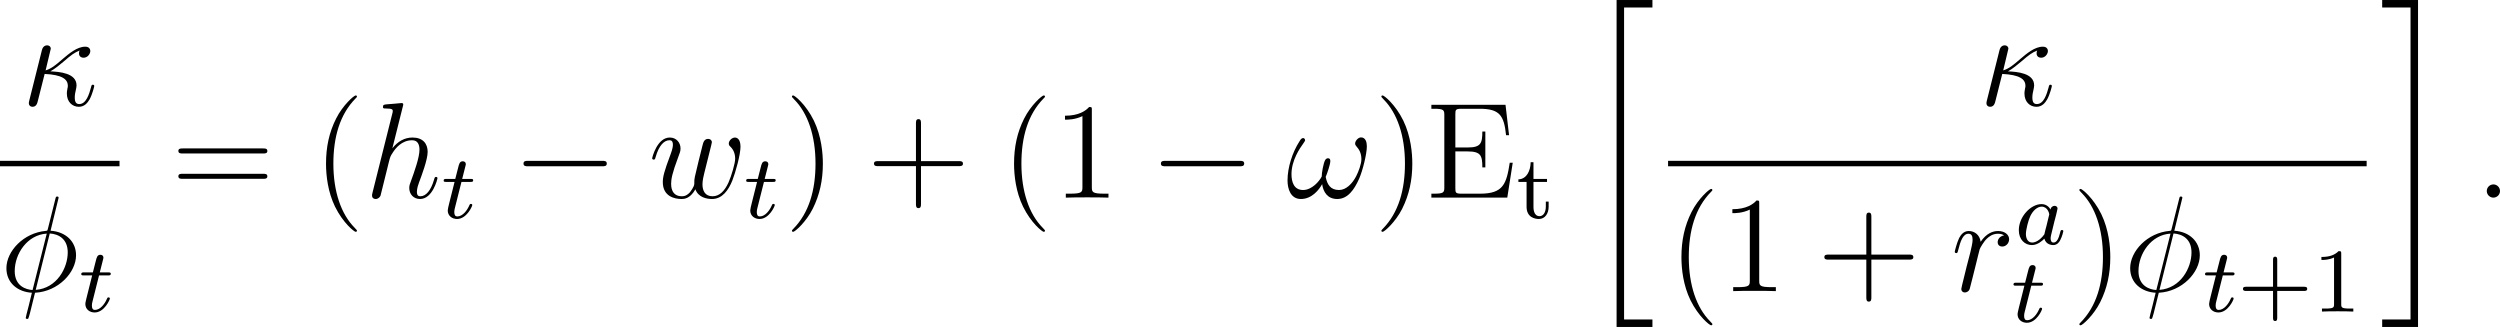
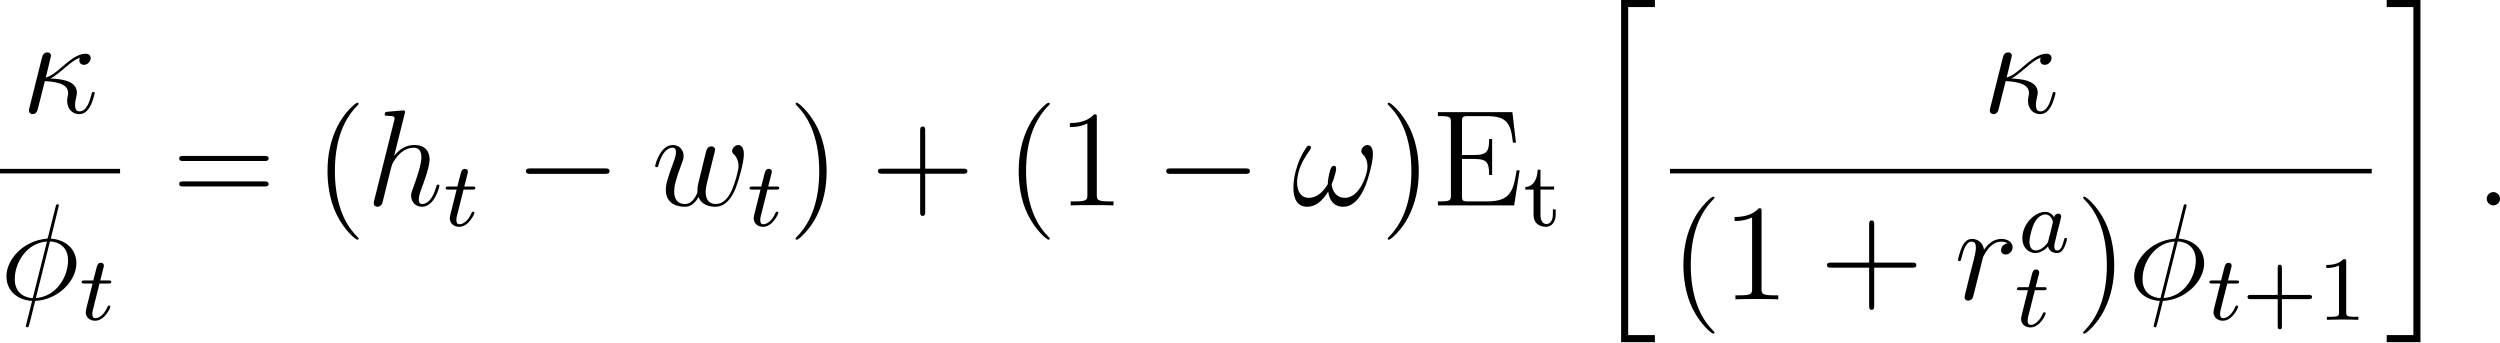
- <svg xmlns="http://www.w3.org/2000/svg" xmlns:xlink="http://www.w3.org/1999/xlink" version="1.1" width="219.295pt" height="28.68pt" viewBox="113.653 439.303 219.295 28.68">
+ <svg xmlns="http://www.w3.org/2000/svg" xmlns:xlink="http://www.w3.org/1999/xlink" version="1.1" width="218.299pt" height="29.878pt" viewBox="114.151 440.499 218.299 29.878">
  <defs>
-     <path id="g13-20" d="M2.989 28.202H6.133V27.545H3.646V.179H6.133V-.478H2.989V28.202Z" />
-     <path id="g13-21" d="M2.654 27.545H.167V28.202H3.312V-.478H.167V.179H2.654V27.545Z" />
-     <path id="g21-43" d="M3.475-1.809H5.818C5.93-1.809 6.105-1.809 6.105-1.993S5.93-2.176 5.818-2.176H3.475V-4.527C3.475-4.639 3.475-4.814 3.292-4.814S3.108-4.639 3.108-4.527V-2.176H.757C.646-2.176 .47-2.176 .47-1.993S.646-1.809 .757-1.809H3.108V.542C3.108 .654 3.108 .829 3.292 .829S3.475 .654 3.475 .542V-1.809Z" />
-     <path id="g21-49" d="M2.503-5.077C2.503-5.292 2.487-5.3 2.271-5.3C1.945-4.981 1.522-4.79 .765-4.79V-4.527C.98-4.527 1.411-4.527 1.873-4.742V-.654C1.873-.359 1.849-.263 1.092-.263H.813V0C1.14-.024 1.825-.024 2.184-.024S3.236-.024 3.563 0V-.263H3.284C2.527-.263 2.503-.359 2.503-.654V-5.077Z" />
-     <path id="g21-116" d="M1.482-3.172H2.67V-3.435H1.482V-4.902H1.235C1.227-4.176 .901-3.419 .159-3.395V-3.172H.877V-.996C.877-.064 1.594 .08 1.961 .08C2.495 .08 2.813-.399 2.813-.996V-1.443H2.566V-1.012C2.566-.462 2.319-.167 2.016-.167C1.482-.167 1.482-.853 1.482-.98V-3.172Z" />
-     <path id="g18-97" d="M3.124-3.037C3.053-3.172 2.821-3.515 2.335-3.515C1.387-3.515 .343-2.407 .343-1.227C.343-.399 .877 .08 1.49 .08C2 .08 2.439-.327 2.582-.486C2.726 .064 3.268 .08 3.363 .08C3.73 .08 3.913-.223 3.977-.359C4.136-.646 4.248-1.108 4.248-1.14C4.248-1.188 4.216-1.243 4.121-1.243S4.009-1.196 3.961-.996C3.85-.558 3.698-.143 3.387-.143C3.204-.143 3.132-.295 3.132-.518C3.132-.654 3.204-.925 3.252-1.124S3.419-1.801 3.451-1.945L3.61-2.55C3.65-2.742 3.738-3.076 3.738-3.116C3.738-3.3 3.587-3.363 3.483-3.363C3.363-3.363 3.164-3.284 3.124-3.037ZM2.582-.861C2.184-.311 1.769-.143 1.514-.143C1.148-.143 .964-.478 .964-.893C.964-1.267 1.18-2.12 1.355-2.471C1.586-2.957 1.977-3.292 2.343-3.292C2.861-3.292 3.013-2.71 3.013-2.614C3.013-2.582 2.813-1.801 2.766-1.594C2.662-1.219 2.662-1.203 2.582-.861Z" />
-     <path id="g18-116" d="M1.761-3.172H2.542C2.694-3.172 2.79-3.172 2.79-3.324C2.79-3.435 2.686-3.435 2.55-3.435H1.825L2.112-4.567C2.144-4.686 2.144-4.726 2.144-4.734C2.144-4.902 2.016-4.981 1.881-4.981C1.61-4.981 1.554-4.766 1.467-4.407L1.219-3.435H.454C.303-3.435 .199-3.435 .199-3.284C.199-3.172 .303-3.172 .438-3.172H1.156L.677-1.259C.63-1.06 .558-.781 .558-.669C.558-.191 .948 .08 1.371 .08C2.224 .08 2.71-1.044 2.71-1.14C2.71-1.227 2.638-1.243 2.59-1.243C2.503-1.243 2.495-1.211 2.439-1.092C2.279-.709 1.881-.143 1.395-.143C1.227-.143 1.132-.255 1.132-.518C1.132-.669 1.156-.757 1.18-.861L1.761-3.172Z" />
-     <use id="g16-0" xlink:href="#g2-0" transform="scale(1.095891)" />
-     <path id="g2-0" d="M7.189-2.509C7.375-2.509 7.571-2.509 7.571-2.727S7.375-2.945 7.189-2.945H1.287C1.102-2.945 .905-2.945 .905-2.727S1.102-2.509 1.287-2.509H7.189Z" />
-     <path id="g29-40" d="M3.885 2.905C3.885 2.869 3.885 2.845 3.682 2.642C2.487 1.435 1.817-.538 1.817-2.977C1.817-5.296 2.379-7.293 3.766-8.703C3.885-8.811 3.885-8.835 3.885-8.871C3.885-8.942 3.826-8.966 3.778-8.966C3.622-8.966 2.642-8.106 2.056-6.934C1.447-5.727 1.172-4.447 1.172-2.977C1.172-1.913 1.339-.49 1.961 .789C2.666 2.224 3.646 3.001 3.778 3.001C3.826 3.001 3.885 2.977 3.885 2.905Z" />
-     <path id="g29-41" d="M3.371-2.977C3.371-3.885 3.252-5.368 2.582-6.755C1.877-8.189 .897-8.966 .765-8.966C.717-8.966 .658-8.942 .658-8.871C.658-8.835 .658-8.811 .861-8.608C2.056-7.4 2.726-5.428 2.726-2.989C2.726-.669 2.164 1.327 .777 2.738C.658 2.845 .658 2.869 .658 2.905C.658 2.977 .717 3.001 .765 3.001C.921 3.001 1.901 2.14 2.487 .968C3.096-.251 3.371-1.542 3.371-2.977Z" />
-     <path id="g29-43" d="M4.77-2.762H8.07C8.237-2.762 8.452-2.762 8.452-2.977C8.452-3.204 8.249-3.204 8.07-3.204H4.77V-6.504C4.77-6.671 4.77-6.886 4.555-6.886C4.328-6.886 4.328-6.683 4.328-6.504V-3.204H1.028C.861-3.204 .646-3.204 .646-2.989C.646-2.762 .849-2.762 1.028-2.762H4.328V.538C4.328 .705 4.328 .921 4.543 .921C4.77 .921 4.77 .717 4.77 .538V-2.762Z" />
-     <path id="g29-49" d="M3.443-7.663C3.443-7.938 3.443-7.95 3.204-7.95C2.917-7.627 2.319-7.185 1.088-7.185V-6.838C1.363-6.838 1.961-6.838 2.618-7.149V-.921C2.618-.49 2.582-.347 1.53-.347H1.16V0C1.482-.024 2.642-.024 3.037-.024S4.579-.024 4.902 0V-.347H4.531C3.479-.347 3.443-.49 3.443-.921V-7.663Z" />
-     <path id="g29-61" d="M8.07-3.873C8.237-3.873 8.452-3.873 8.452-4.089C8.452-4.316 8.249-4.316 8.07-4.316H1.028C.861-4.316 .646-4.316 .646-4.101C.646-3.873 .849-3.873 1.028-3.873H8.07ZM8.07-1.65C8.237-1.65 8.452-1.65 8.452-1.865C8.452-2.092 8.249-2.092 8.07-2.092H1.028C.861-2.092 .646-2.092 .646-1.877C.646-1.65 .849-1.65 1.028-1.65H8.07Z" />
-     <path id="g29-69" d="M7.627-3.061H7.364C7.077-1.196 6.791-.347 4.77-.347H3.144C2.618-.347 2.594-.43 2.594-.825V-4.053H3.682C4.83-4.053 4.961-3.682 4.961-2.654H5.224V-5.798H4.961C4.961-4.77 4.83-4.4 3.682-4.4H2.594V-7.317C2.594-7.711 2.618-7.795 3.144-7.795H4.734C6.492-7.795 6.862-7.197 7.042-5.475H7.305L6.994-8.141H.49V-7.795H.729C1.59-7.795 1.626-7.675 1.626-7.233V-.909C1.626-.466 1.59-.347 .729-.347H.49V0H7.149L7.627-3.061Z" />
-     <path id="g19-20" d="M2.546-2.989C2.941-3.204 3.383-3.575 3.682-3.826C4.4-4.447 4.663-4.639 5.117-4.818C5.069-4.746 5.057-4.651 5.057-4.567C5.057-4.244 5.332-4.184 5.452-4.184C5.834-4.184 6.049-4.543 6.049-4.77C6.049-4.842 6.025-5.153 5.607-5.153C4.89-5.153 4.184-4.543 3.658-4.101C2.965-3.491 2.618-3.228 2.128-3.072L2.582-4.973C2.582-5.165 2.427-5.272 2.271-5.272C2.164-5.272 1.901-5.236 1.805-4.854L.693-.418C.658-.275 .658-.251 .658-.179C.658-.012 .789 .12 .968 .12C1.327 .12 1.399-.191 1.459-.442C1.53-.693 2.02-2.69 2.044-2.762C3.563-2.69 4.077-2.307 4.077-1.722C4.077-1.638 4.077-1.602 4.041-1.47C3.993-1.243 3.993-1.112 3.993-1.04C3.993-.323 4.459 .12 5.045 .12C5.535 .12 5.81-.227 5.99-.538C6.241-1.004 6.396-1.662 6.396-1.71C6.396-1.769 6.348-1.817 6.276-1.817C6.169-1.817 6.157-1.769 6.109-1.578C5.954-1.004 5.691-.12 5.081-.12C4.818-.12 4.686-.275 4.686-.693C4.686-.921 4.734-1.184 4.782-1.363C4.806-1.482 4.842-1.626 4.842-1.757C4.842-2.845 3.335-2.953 2.546-2.989Z" />
-     <path id="g19-30" d="M5.141-8.189C5.141-8.297 5.057-8.297 5.021-8.297C4.914-8.297 4.902-8.273 4.854-8.07L4.208-5.499C4.172-5.344 4.16-5.332 4.148-5.32C4.136-5.296 4.053-5.284 4.029-5.284C2.068-5.117 .562-3.503 .562-2.008C.562-.717 1.554 .072 2.798 .143C2.702 .514 2.618 .897 2.523 1.267C2.355 1.901 2.26 2.295 2.26 2.343C2.26 2.367 2.26 2.439 2.379 2.439C2.415 2.439 2.463 2.439 2.487 2.391C2.511 2.367 2.582 2.08 2.63 1.925L3.072 .143C5.117 .036 6.671-1.638 6.671-3.144C6.671-4.352 5.762-5.212 4.435-5.296L5.141-8.189ZM4.364-5.057C5.153-5.009 5.942-4.567 5.942-3.395C5.942-2.044 4.997-.251 3.132-.108L4.364-5.057ZM2.857-.096C2.271-.132 1.291-.442 1.291-1.757C1.291-3.264 2.379-4.937 4.101-5.045L2.857-.096Z" />
-     <path id="g19-33" d="M7.101-4.495C7.101-4.842 7.006-5.284 6.587-5.284C6.348-5.284 6.073-4.985 6.073-4.746C6.073-4.639 6.121-4.567 6.217-4.459C6.396-4.256 6.623-3.933 6.623-3.371C6.623-2.941 6.36-2.26 6.169-1.889C5.834-1.231 5.284-.669 4.663-.669C3.909-.669 3.622-1.148 3.491-1.817C3.622-2.128 3.897-2.905 3.897-3.216C3.897-3.347 3.85-3.455 3.694-3.455C3.61-3.455 3.515-3.407 3.455-3.312C3.288-3.049 3.132-2.104 3.144-1.853C2.917-1.411 2.271-.669 1.506-.669C.705-.669 .49-1.375 .49-2.056C.49-3.3 1.267-4.388 1.482-4.686C1.602-4.866 1.686-4.985 1.686-5.009C1.686-5.093 1.638-5.224 1.53-5.224C1.339-5.224 1.279-5.069 1.184-4.926C.574-3.981 .143-2.654 .143-1.506C.143-.765 .418 .12 1.315 .12C2.307 .12 2.929-.729 3.18-1.184C3.276-.514 3.634 .12 4.507 .12C5.416 .12 5.99-.681 6.42-1.65C6.731-2.343 7.101-3.838 7.101-4.495Z" />
-     <path id="g19-58" d="M2.2-.574C2.2-.921 1.913-1.16 1.626-1.16C1.279-1.16 1.04-.873 1.04-.586C1.04-.239 1.327 0 1.614 0C1.961 0 2.2-.287 2.2-.574Z" />
-     <path id="g19-104" d="M3.359-7.998C3.371-8.046 3.395-8.118 3.395-8.177C3.395-8.297 3.276-8.297 3.252-8.297C3.24-8.297 2.654-8.249 2.594-8.237C2.391-8.225 2.212-8.201 1.997-8.189C1.698-8.165 1.614-8.153 1.614-7.938C1.614-7.819 1.71-7.819 1.877-7.819C2.463-7.819 2.475-7.711 2.475-7.592C2.475-7.52 2.451-7.424 2.439-7.388L.705-.466C.658-.287 .658-.263 .658-.191C.658 .072 .861 .12 .98 .12C1.184 .12 1.339-.036 1.399-.167L1.937-2.331C1.997-2.594 2.068-2.845 2.128-3.108C2.26-3.61 2.26-3.622 2.487-3.969S3.252-5.033 4.172-5.033C4.651-5.033 4.818-4.674 4.818-4.196C4.818-3.527 4.352-2.224 4.089-1.506C3.981-1.219 3.921-1.064 3.921-.849C3.921-.311 4.292 .12 4.866 .12C5.978 .12 6.396-1.638 6.396-1.71C6.396-1.769 6.348-1.817 6.276-1.817C6.169-1.817 6.157-1.781 6.097-1.578C5.822-.622 5.38-.12 4.902-.12C4.782-.12 4.591-.132 4.591-.514C4.591-.825 4.734-1.207 4.782-1.339C4.997-1.913 5.535-3.324 5.535-4.017C5.535-4.734 5.117-5.272 4.208-5.272C3.527-5.272 2.929-4.949 2.439-4.328L3.359-7.998Z" />
-     <path id="g19-114" d="M4.651-4.89C4.28-4.818 4.089-4.555 4.089-4.292C4.089-4.005 4.316-3.909 4.483-3.909C4.818-3.909 5.093-4.196 5.093-4.555C5.093-4.937 4.722-5.272 4.125-5.272C3.646-5.272 3.096-5.057 2.594-4.328C2.511-4.961 2.032-5.272 1.554-5.272C1.088-5.272 .849-4.914 .705-4.651C.502-4.22 .323-3.503 .323-3.443C.323-3.395 .371-3.335 .454-3.335C.55-3.335 .562-3.347 .634-3.622C.813-4.34 1.04-5.033 1.518-5.033C1.805-5.033 1.889-4.83 1.889-4.483C1.889-4.22 1.769-3.754 1.686-3.383L1.351-2.092C1.303-1.865 1.172-1.327 1.112-1.112C1.028-.801 .897-.239 .897-.179C.897-.012 1.028 .12 1.207 .12C1.339 .12 1.566 .036 1.638-.203C1.674-.299 2.116-2.104 2.188-2.379C2.248-2.642 2.319-2.893 2.379-3.156C2.427-3.324 2.475-3.515 2.511-3.67C2.546-3.778 2.869-4.364 3.168-4.627C3.312-4.758 3.622-5.033 4.113-5.033C4.304-5.033 4.495-4.997 4.651-4.89Z" />
-     <path id="g19-119" d="M4.113-.729C4.376-.012 5.117 .12 5.571 .12C6.48 .12 7.018-.669 7.352-1.494C7.627-2.188 8.07-3.766 8.07-4.471C8.07-5.2 7.699-5.272 7.592-5.272C7.305-5.272 7.042-4.985 7.042-4.746C7.042-4.603 7.125-4.519 7.185-4.471C7.293-4.364 7.603-4.041 7.603-3.419C7.603-3.013 7.269-1.889 7.018-1.327C6.683-.598 6.241-.12 5.619-.12C4.949-.12 4.734-.622 4.734-1.172C4.734-1.518 4.842-1.937 4.89-2.14L5.392-4.148C5.452-4.388 5.559-4.806 5.559-4.854C5.559-5.033 5.416-5.153 5.236-5.153C4.89-5.153 4.806-4.854 4.734-4.567C4.615-4.101 4.113-2.08 4.065-1.817C4.017-1.614 4.017-1.482 4.017-1.219C4.017-.933 3.634-.478 3.622-.454C3.491-.323 3.3-.12 2.929-.12C1.985-.12 1.985-1.016 1.985-1.219C1.985-1.602 2.068-2.128 2.606-3.551C2.75-3.921 2.809-4.077 2.809-4.316C2.809-4.818 2.451-5.272 1.865-5.272C.765-5.272 .323-3.539 .323-3.443C.323-3.395 .371-3.335 .454-3.335C.562-3.335 .574-3.383 .622-3.551C.921-4.603 1.387-5.033 1.829-5.033C1.949-5.033 2.14-5.021 2.14-4.639C2.14-4.579 2.14-4.328 1.937-3.802C1.375-2.307 1.255-1.817 1.255-1.363C1.255-.108 2.283 .12 2.893 .12C3.096 .12 3.634 .12 4.113-.729Z" />
+     <path id="g28-34" d="M5.689 29.479V28.862H3.357V.219H5.689V-.399H2.74V29.479H5.689Z" />
+     <path id="g28-35" d="M3.059 29.479V-.399H.11V.219H2.441V28.862H.11V29.479H3.059Z" />
+     <use id="g15-0" xlink:href="#g2-0" transform="scale(1.095891)" />
+     <path id="g2-0" d="M7.571-2.727C7.571-2.945 7.364-2.945 7.211-2.945H1.265C1.113-2.945 .905-2.945 .905-2.727S1.113-2.509 1.265-2.509H7.211C7.364-2.509 7.571-2.509 7.571-2.727Z" />
+     <path id="g21-40" d="M3.885 2.905C3.885 2.869 3.885 2.845 3.682 2.642C2.487 1.435 1.817-.538 1.817-2.977C1.817-5.296 2.379-7.293 3.766-8.703C3.885-8.811 3.885-8.835 3.885-8.871C3.885-8.942 3.826-8.966 3.778-8.966C3.622-8.966 2.642-8.106 2.056-6.934C1.447-5.727 1.172-4.447 1.172-2.977C1.172-1.913 1.339-.49 1.961 .789C2.666 2.224 3.646 3.001 3.778 3.001C3.826 3.001 3.885 2.977 3.885 2.905Z" />
+     <path id="g21-41" d="M3.371-2.977C3.371-3.885 3.252-5.368 2.582-6.755C1.877-8.189 .897-8.966 .765-8.966C.717-8.966 .658-8.942 .658-8.871C.658-8.835 .658-8.811 .861-8.608C2.056-7.4 2.726-5.428 2.726-2.989C2.726-.669 2.164 1.327 .777 2.738C.658 2.845 .658 2.869 .658 2.905C.658 2.977 .717 3.001 .765 3.001C.921 3.001 1.901 2.14 2.487 .968C3.096-.251 3.371-1.542 3.371-2.977Z" />
+     <path id="g21-43" d="M8.452-2.977C8.452-3.204 8.249-3.204 8.07-3.204H4.77V-6.504C4.77-6.671 4.77-6.886 4.555-6.886C4.328-6.886 4.328-6.683 4.328-6.504V-3.204H1.028C.861-3.204 .646-3.204 .646-2.989C.646-2.762 .849-2.762 1.028-2.762H4.328V.538C4.328 .705 4.328 .921 4.543 .921C4.77 .921 4.77 .717 4.77 .538V-2.762H8.07C8.237-2.762 8.452-2.762 8.452-2.977Z" />
+     <path id="g21-49" d="M4.902 0V-.347H4.531C3.479-.347 3.443-.49 3.443-.921V-7.663C3.443-7.938 3.443-7.95 3.204-7.95C2.917-7.627 2.319-7.185 1.088-7.185V-6.838C1.363-6.838 1.961-6.838 2.618-7.149V-.921C2.618-.49 2.582-.347 1.53-.347H1.16V0C1.482-.024 2.642-.024 3.037-.024S4.579-.024 4.902 0Z" />
+     <path id="g21-61" d="M8.452-4.089C8.452-4.316 8.249-4.316 8.07-4.316H1.028C.861-4.316 .646-4.316 .646-4.101C.646-3.873 .849-3.873 1.028-3.873H8.07C8.237-3.873 8.452-3.873 8.452-4.089ZM8.452-1.865C8.452-2.092 8.249-2.092 8.07-2.092H1.028C.861-2.092 .646-2.092 .646-1.877C.646-1.65 .849-1.65 1.028-1.65H8.07C8.237-1.65 8.452-1.65 8.452-1.865Z" />
+     <path id="g21-69" d="M7.627-3.061H7.364C7.077-1.196 6.791-.347 4.77-.347H3.144C2.618-.347 2.594-.43 2.594-.825V-4.053H3.682C4.83-4.053 4.961-3.682 4.961-2.654H5.224V-5.798H4.961C4.961-4.77 4.83-4.4 3.682-4.4H2.594V-7.317C2.594-7.711 2.618-7.795 3.144-7.795H4.734C6.492-7.795 6.862-7.197 7.042-5.475H7.305L6.994-8.141H.49V-7.795H.729C1.59-7.795 1.626-7.675 1.626-7.233V-.909C1.626-.466 1.59-.347 .729-.347H.49V0H7.149L7.627-3.061Z" />
+     <path id="g20-43" d="M6.105-1.993C6.105-2.176 5.93-2.176 5.818-2.176H3.475V-4.527C3.475-4.639 3.475-4.814 3.292-4.814S3.108-4.639 3.108-4.527V-2.176H.757C.646-2.176 .47-2.176 .47-1.993S.646-1.809 .757-1.809H3.108V.542C3.108 .654 3.108 .829 3.292 .829S3.475 .654 3.475 .542V-1.809H5.818C5.93-1.809 6.105-1.809 6.105-1.993Z" />
+     <path id="g20-49" d="M3.563 0V-.263H3.284C2.527-.263 2.503-.359 2.503-.654V-5.077C2.503-5.292 2.487-5.3 2.271-5.3C1.945-4.981 1.522-4.79 .765-4.79V-4.527C.98-4.527 1.411-4.527 1.873-4.742V-.654C1.873-.359 1.849-.263 1.092-.263H.813V0C1.14-.024 1.825-.024 2.184-.024S3.236-.024 3.563 0Z" />
+     <path id="g20-116" d="M2.813-.996V-1.443H2.566V-1.012C2.566-.462 2.319-.167 2.016-.167C1.482-.167 1.482-.853 1.482-.98V-3.172H2.67V-3.435H1.482V-4.902H1.235C1.227-4.176 .901-3.419 .159-3.395V-3.172H.877V-.996C.877-.064 1.594 .08 1.961 .08C2.495 .08 2.813-.399 2.813-.996Z" />
+     <path id="g17-97" d="M4.248-1.14C4.248-1.188 4.216-1.243 4.121-1.243S4.009-1.196 3.961-.996C3.85-.558 3.698-.143 3.387-.143C3.204-.143 3.132-.295 3.132-.518C3.132-.654 3.204-.925 3.252-1.124L3.451-1.945C3.531-2.24 3.539-2.287 3.61-2.55C3.65-2.742 3.738-3.076 3.738-3.116C3.738-3.3 3.587-3.363 3.483-3.363C3.363-3.363 3.164-3.284 3.124-3.037C3.053-3.172 2.821-3.515 2.335-3.515C1.387-3.515 .343-2.407 .343-1.227C.343-.399 .877 .08 1.49 .08C2 .08 2.439-.327 2.582-.486C2.726 .064 3.268 .08 3.363 .08C3.73 .08 3.913-.223 3.977-.359C4.136-.646 4.248-1.108 4.248-1.14ZM2.582-.861C2.184-.311 1.769-.143 1.514-.143C1.148-.143 .964-.478 .964-.893C.964-1.267 1.18-2.12 1.355-2.471C1.586-2.957 1.977-3.292 2.343-3.292C2.861-3.292 3.013-2.71 3.013-2.614C3.013-2.582 2.813-1.801 2.766-1.594C2.662-1.219 2.662-1.203 2.582-.861Z" />
+     <path id="g17-116" d="M2.71-1.14C2.71-1.227 2.638-1.243 2.59-1.243C2.503-1.243 2.495-1.211 2.439-1.092C2.279-.709 1.881-.143 1.395-.143C1.227-.143 1.132-.255 1.132-.518C1.132-.669 1.156-.757 1.18-.861L1.761-3.172H2.542C2.694-3.172 2.79-3.172 2.79-3.324C2.79-3.435 2.686-3.435 2.55-3.435H1.825L2.112-4.567C2.144-4.686 2.144-4.734 2.144-4.734C2.144-4.902 2.016-4.981 1.881-4.981C1.61-4.981 1.554-4.766 1.467-4.407L1.219-3.435H.454C.303-3.435 .199-3.435 .199-3.284C.199-3.172 .303-3.172 .438-3.172H1.156L.677-1.259C.63-1.06 .558-.781 .558-.669C.558-.191 .948 .08 1.371 .08C2.224 .08 2.71-1.044 2.71-1.14Z" />
+     <path id="g18-20" d="M6.396-1.71C6.396-1.769 6.348-1.817 6.276-1.817C6.169-1.817 6.157-1.769 6.109-1.578C5.954-1.004 5.691-.12 5.081-.12C4.818-.12 4.686-.275 4.686-.693C4.686-.921 4.734-1.184 4.782-1.363C4.806-1.482 4.842-1.626 4.842-1.757C4.842-2.845 3.335-2.953 2.546-2.989C2.941-3.204 3.383-3.575 3.682-3.826C4.4-4.447 4.663-4.639 5.117-4.818C5.069-4.746 5.057-4.651 5.057-4.567C5.057-4.244 5.332-4.184 5.452-4.184C5.834-4.184 6.049-4.543 6.049-4.77C6.049-4.842 6.025-5.153 5.607-5.153C4.89-5.153 4.184-4.543 3.658-4.101C2.965-3.491 2.618-3.228 2.128-3.072L2.582-4.973C2.582-5.165 2.427-5.272 2.271-5.272C2.164-5.272 1.901-5.236 1.805-4.854L.693-.418C.658-.275 .658-.251 .658-.179C.658-.012 .789 .12 .968 .12C1.327 .12 1.399-.191 1.459-.442L2.044-2.762C3.563-2.69 4.077-2.307 4.077-1.722C4.077-1.638 4.077-1.602 4.041-1.47C3.993-1.243 3.993-1.112 3.993-1.04C3.993-.323 4.459 .12 5.045 .12C5.535 .12 5.81-.227 5.99-.538C6.241-1.004 6.396-1.662 6.396-1.71Z" />
+     <path id="g18-30" d="M6.671-3.144C6.671-4.352 5.762-5.212 4.435-5.296L5.141-8.189C5.141-8.297 5.057-8.297 5.021-8.297C4.914-8.297 4.902-8.273 4.854-8.07L4.208-5.499C4.172-5.344 4.148-5.32 4.148-5.32C4.136-5.296 4.029-5.284 4.029-5.284C2.068-5.117 .562-3.503 .562-2.008C.562-.717 1.554 .072 2.798 .143L2.523 1.267C2.355 1.901 2.26 2.295 2.26 2.343C2.26 2.343 2.26 2.439 2.379 2.439C2.415 2.439 2.463 2.439 2.487 2.391C2.511 2.367 2.582 2.08 2.63 1.925L3.072 .143C5.117 .036 6.671-1.638 6.671-3.144ZM5.942-3.395C5.942-2.044 4.997-.251 3.132-.108L4.364-5.057C5.153-5.009 5.942-4.567 5.942-3.395ZM4.101-5.045L2.857-.096C2.271-.132 1.291-.442 1.291-1.757C1.291-3.264 2.379-4.937 4.101-5.045Z" />
+     <path id="g18-33" d="M6.802-2.869C6.934-3.383 7.089-3.993 7.089-4.483C7.089-4.77 7.03-5.021 6.874-5.177C6.802-5.236 6.707-5.272 6.611-5.272C6.48-5.272 6.348-5.212 6.241-5.105S6.073-4.866 6.073-4.746C6.073-4.651 6.109-4.555 6.181-4.483C6.468-4.22 6.611-3.838 6.611-3.407C6.611-3.252 6.587-3.084 6.551-2.917C6.276-1.805 5.607-.658 4.639-.658C3.945-.658 3.563-1.16 3.479-1.829C3.622-2.164 3.742-2.523 3.826-2.869C3.85-2.977 3.873-3.096 3.873-3.204C3.873-3.347 3.826-3.455 3.682-3.455C3.467-3.455 3.371-3.168 3.312-2.917C3.216-2.558 3.156-2.2 3.144-1.853C2.75-1.172 2.176-.658 1.494-.658C.777-.658 .466-1.255 .466-2.008C.466-2.283 .514-2.57 .586-2.869C.765-3.587 1.172-4.268 1.638-4.914C1.662-4.961 1.674-4.997 1.674-5.045C1.674-5.105 1.65-5.165 1.59-5.2C1.554-5.212 1.506-5.212 1.506-5.212C1.435-5.212 1.363-5.177 1.315-5.117C.825-4.423 .514-3.67 .323-2.917C.203-2.439 .143-1.961 .143-1.53C.143-.598 .466 .12 1.351 .12C2.116 .12 2.726-.442 3.18-1.207C3.288-.43 3.682 .12 4.495 .12C5.727 .12 6.444-1.423 6.802-2.869Z" />
+     <path id="g18-58" d="M2.2-.574C2.2-.921 1.913-1.16 1.626-1.16C1.279-1.16 1.04-.873 1.04-.586C1.04-.239 1.327 0 1.614 0C1.961 0 2.2-.287 2.2-.574Z" />
+     <path id="g18-104" d="M6.396-1.71C6.396-1.769 6.348-1.817 6.276-1.817C6.169-1.817 6.157-1.781 6.097-1.578C5.822-.622 5.38-.12 4.902-.12C4.782-.12 4.591-.132 4.591-.514C4.591-.825 4.734-1.207 4.782-1.339C4.997-1.913 5.535-3.324 5.535-4.017C5.535-4.734 5.117-5.272 4.208-5.272C3.527-5.272 2.929-4.949 2.439-4.328L3.359-7.998C3.371-8.046 3.395-8.118 3.395-8.177C3.395-8.297 3.252-8.297 3.252-8.297S2.654-8.249 2.594-8.237C2.391-8.225 2.212-8.201 1.997-8.189C1.698-8.165 1.614-8.153 1.614-7.938C1.614-7.819 1.71-7.819 1.877-7.819C2.463-7.819 2.475-7.711 2.475-7.592C2.475-7.52 2.451-7.424 2.439-7.388L.705-.466C.658-.287 .658-.263 .658-.191C.658 .072 .861 .12 .98 .12C1.184 .12 1.339-.036 1.399-.167L1.937-2.331C1.997-2.594 2.068-2.845 2.128-3.108C2.26-3.61 2.26-3.622 2.487-3.969S3.252-5.033 4.172-5.033C4.651-5.033 4.818-4.674 4.818-4.196C4.818-3.527 4.352-2.224 4.089-1.506C3.981-1.219 3.921-1.064 3.921-.849C3.921-.311 4.292 .12 4.866 .12C5.978 .12 6.396-1.638 6.396-1.71Z" />
+     <path id="g18-114" d="M5.093-4.555C5.093-4.937 4.722-5.272 4.125-5.272C3.646-5.272 3.096-5.057 2.594-4.328C2.511-4.961 2.032-5.272 1.554-5.272C1.088-5.272 .849-4.914 .705-4.651C.502-4.22 .323-3.503 .323-3.443C.323-3.395 .371-3.335 .454-3.335C.55-3.335 .562-3.347 .634-3.622C.813-4.34 1.04-5.033 1.518-5.033C1.805-5.033 1.889-4.83 1.889-4.483C1.889-4.22 1.769-3.754 1.686-3.383L1.351-2.092L1.112-1.112C1.028-.801 .897-.239 .897-.179C.897-.012 1.028 .12 1.207 .12C1.339 .12 1.566 .036 1.638-.203C1.674-.299 2.116-2.104 2.188-2.379C2.248-2.642 2.319-2.893 2.379-3.156L2.511-3.67C2.546-3.778 2.869-4.364 3.168-4.627C3.312-4.758 3.622-5.033 4.113-5.033C4.304-5.033 4.495-4.997 4.651-4.89C4.28-4.818 4.089-4.555 4.089-4.292C4.089-4.005 4.316-3.909 4.483-3.909C4.818-3.909 5.093-4.196 5.093-4.555Z" />
+     <path id="g18-119" d="M7.352-1.494C7.627-2.188 8.07-3.766 8.07-4.471C8.07-5.2 7.699-5.272 7.592-5.272C7.305-5.272 7.042-4.985 7.042-4.746C7.042-4.603 7.125-4.519 7.185-4.471C7.293-4.364 7.603-4.041 7.603-3.419C7.603-3.013 7.269-1.889 7.018-1.327C6.683-.598 6.241-.12 5.619-.12C4.949-.12 4.734-.622 4.734-1.172C4.734-1.518 4.842-1.937 4.89-2.14L5.392-4.148C5.452-4.388 5.559-4.806 5.559-4.854C5.559-5.033 5.416-5.153 5.236-5.153C4.89-5.153 4.806-4.854 4.734-4.567L4.065-1.817C4.017-1.614 4.017-1.482 4.017-1.219C4.017-.933 3.634-.478 3.622-.454C3.491-.323 3.3-.12 2.929-.12C1.985-.12 1.985-1.016 1.985-1.219C1.985-1.602 2.068-2.128 2.606-3.551C2.75-3.921 2.809-4.077 2.809-4.316C2.809-4.818 2.451-5.272 1.865-5.272C.765-5.272 .323-3.539 .323-3.443C.323-3.395 .371-3.335 .454-3.335C.562-3.335 .574-3.383 .622-3.551C.921-4.603 1.387-5.033 1.829-5.033C1.949-5.033 2.14-5.021 2.14-4.639C2.14-4.579 2.14-4.328 1.937-3.802C1.375-2.307 1.255-1.817 1.255-1.363C1.255-.108 2.283 .12 2.893 .12C3.096 .12 3.634 .12 4.113-.729C4.376-.012 5.117 .12 5.571 .12C6.48 .12 7.018-.669 7.352-1.494Z" />
  </defs>
  <g id="page1">
-     <use x="115.525" y="448.551" xlink:href="#g19-20" />
-     <rect x="113.653" y="453.411" height=".478" width="10.484" />
-     <use x="113.653" y="464.839" xlink:href="#g19-30" />
-     <use x="120.581" y="466.633" xlink:href="#g18-116" />
-     <use x="128.653" y="456.639" xlink:href="#g29-61" />
-     <use x="141.079" y="456.639" xlink:href="#g29-40" />
-     <use x="145.631" y="456.639" xlink:href="#g19-104" />
-     <use x="152.37" y="458.432" xlink:href="#g18-116" />
-     <use x="158.582" y="456.639" xlink:href="#g16-0" />
-     <use x="170.538" y="456.639" xlink:href="#g19-119" />
-     <use x="178.905" y="458.432" xlink:href="#g18-116" />
-     <use x="182.462" y="456.639" xlink:href="#g29-41" />
-     <use x="189.671" y="456.639" xlink:href="#g29-43" />
-     <use x="201.432" y="456.639" xlink:href="#g29-40" />
-     <use x="205.984" y="456.639" xlink:href="#g29-49" />
-     <use x="214.494" y="456.639" xlink:href="#g16-0" />
-     <use x="226.449" y="456.639" xlink:href="#g19-33" />
-     <use x="234.167" y="456.639" xlink:href="#g29-41" />
-     <use x="238.72" y="456.639" xlink:href="#g29-69" />
-     <use x="246.684" y="458.432" xlink:href="#g21-116" />
-     <use x="252.468" y="439.782" xlink:href="#g13-20" />
-     <use x="287.242" y="448.551" xlink:href="#g19-20" />
-     <rect x="259.973" y="453.411" height=".478" width="61.277" />
-     <use x="259.973" y="464.839" xlink:href="#g29-40" />
-     <use x="264.525" y="464.839" xlink:href="#g29-49" />
-     <use x="273.035" y="464.839" xlink:href="#g29-43" />
-     <use x="284.796" y="464.839" xlink:href="#g19-114" />
-     <use x="290.397" y="460.721" xlink:href="#g18-97" />
-     <use x="290.072" y="467.536" xlink:href="#g18-116" />
-     <use x="295.393" y="464.839" xlink:href="#g29-41" />
-     <use x="299.945" y="464.839" xlink:href="#g19-30" />
-     <use x="306.873" y="466.633" xlink:href="#g18-116" />
-     <use x="309.931" y="466.633" xlink:href="#g21-43" />
-     <use x="316.518" y="466.633" xlink:href="#g21-49" />
-     <use x="322.446" y="439.782" xlink:href="#g13-21" />
-     <use x="330.748" y="456.639" xlink:href="#g19-58" />
+     <use x="116.023" y="450.344" xlink:href="#g18-20" />
+     <rect x="114.151" y="455.244" height=".398" width="10.484" />
+     <use x="114.151" y="466.633" xlink:href="#g18-30" />
+     <use x="121.079" y="468.426" xlink:href="#g17-116" />
+     <use x="129.151" y="458.432" xlink:href="#g21-61" />
+     <use x="141.577" y="458.432" xlink:href="#g21-40" />
+     <use x="146.129" y="458.432" xlink:href="#g18-104" />
+     <use x="152.868" y="460.225" xlink:href="#g17-116" />
+     <use x="159.081" y="458.432" xlink:href="#g15-0" />
+     <use x="171.036" y="458.432" xlink:href="#g18-119" />
+     <use x="179.404" y="460.225" xlink:href="#g17-116" />
+     <use x="182.96" y="458.432" xlink:href="#g21-41" />
+     <use x="190.169" y="458.432" xlink:href="#g21-43" />
+     <use x="201.93" y="458.432" xlink:href="#g21-40" />
+     <use x="206.482" y="458.432" xlink:href="#g21-49" />
+     <use x="214.992" y="458.432" xlink:href="#g15-0" />
+     <use x="226.947" y="458.432" xlink:href="#g18-33" />
+     <use x="234.666" y="458.432" xlink:href="#g21-41" />
+     <use x="239.218" y="458.432" xlink:href="#g21-69" />
+     <use x="247.182" y="460.225" xlink:href="#g20-116" />
+     <use x="252.966" y="440.897" xlink:href="#g28-34" />
+     <use x="287.243" y="450.344" xlink:href="#g18-20" />
+     <rect x="259.973" y="455.244" height=".398" width="61.277" />
+     <use x="259.973" y="466.633" xlink:href="#g21-40" />
+     <use x="264.526" y="466.633" xlink:href="#g21-49" />
+     <use x="273.035" y="466.633" xlink:href="#g21-43" />
+     <use x="284.797" y="466.633" xlink:href="#g18-114" />
+     <use x="290.397" y="462.515" xlink:href="#g17-97" />
+     <use x="290.072" y="469.011" xlink:href="#g17-116" />
+     <use x="295.394" y="466.633" xlink:href="#g21-41" />
+     <use x="299.946" y="466.633" xlink:href="#g18-30" />
+     <use x="306.874" y="468.426" xlink:href="#g17-116" />
+     <use x="309.932" y="468.426" xlink:href="#g20-43" />
+     <use x="316.518" y="468.426" xlink:href="#g20-49" />
+     <use x="322.446" y="440.897" xlink:href="#g28-35" />
+     <use x="330.25" y="458.432" xlink:href="#g18-58" />
  </g>
</svg>
